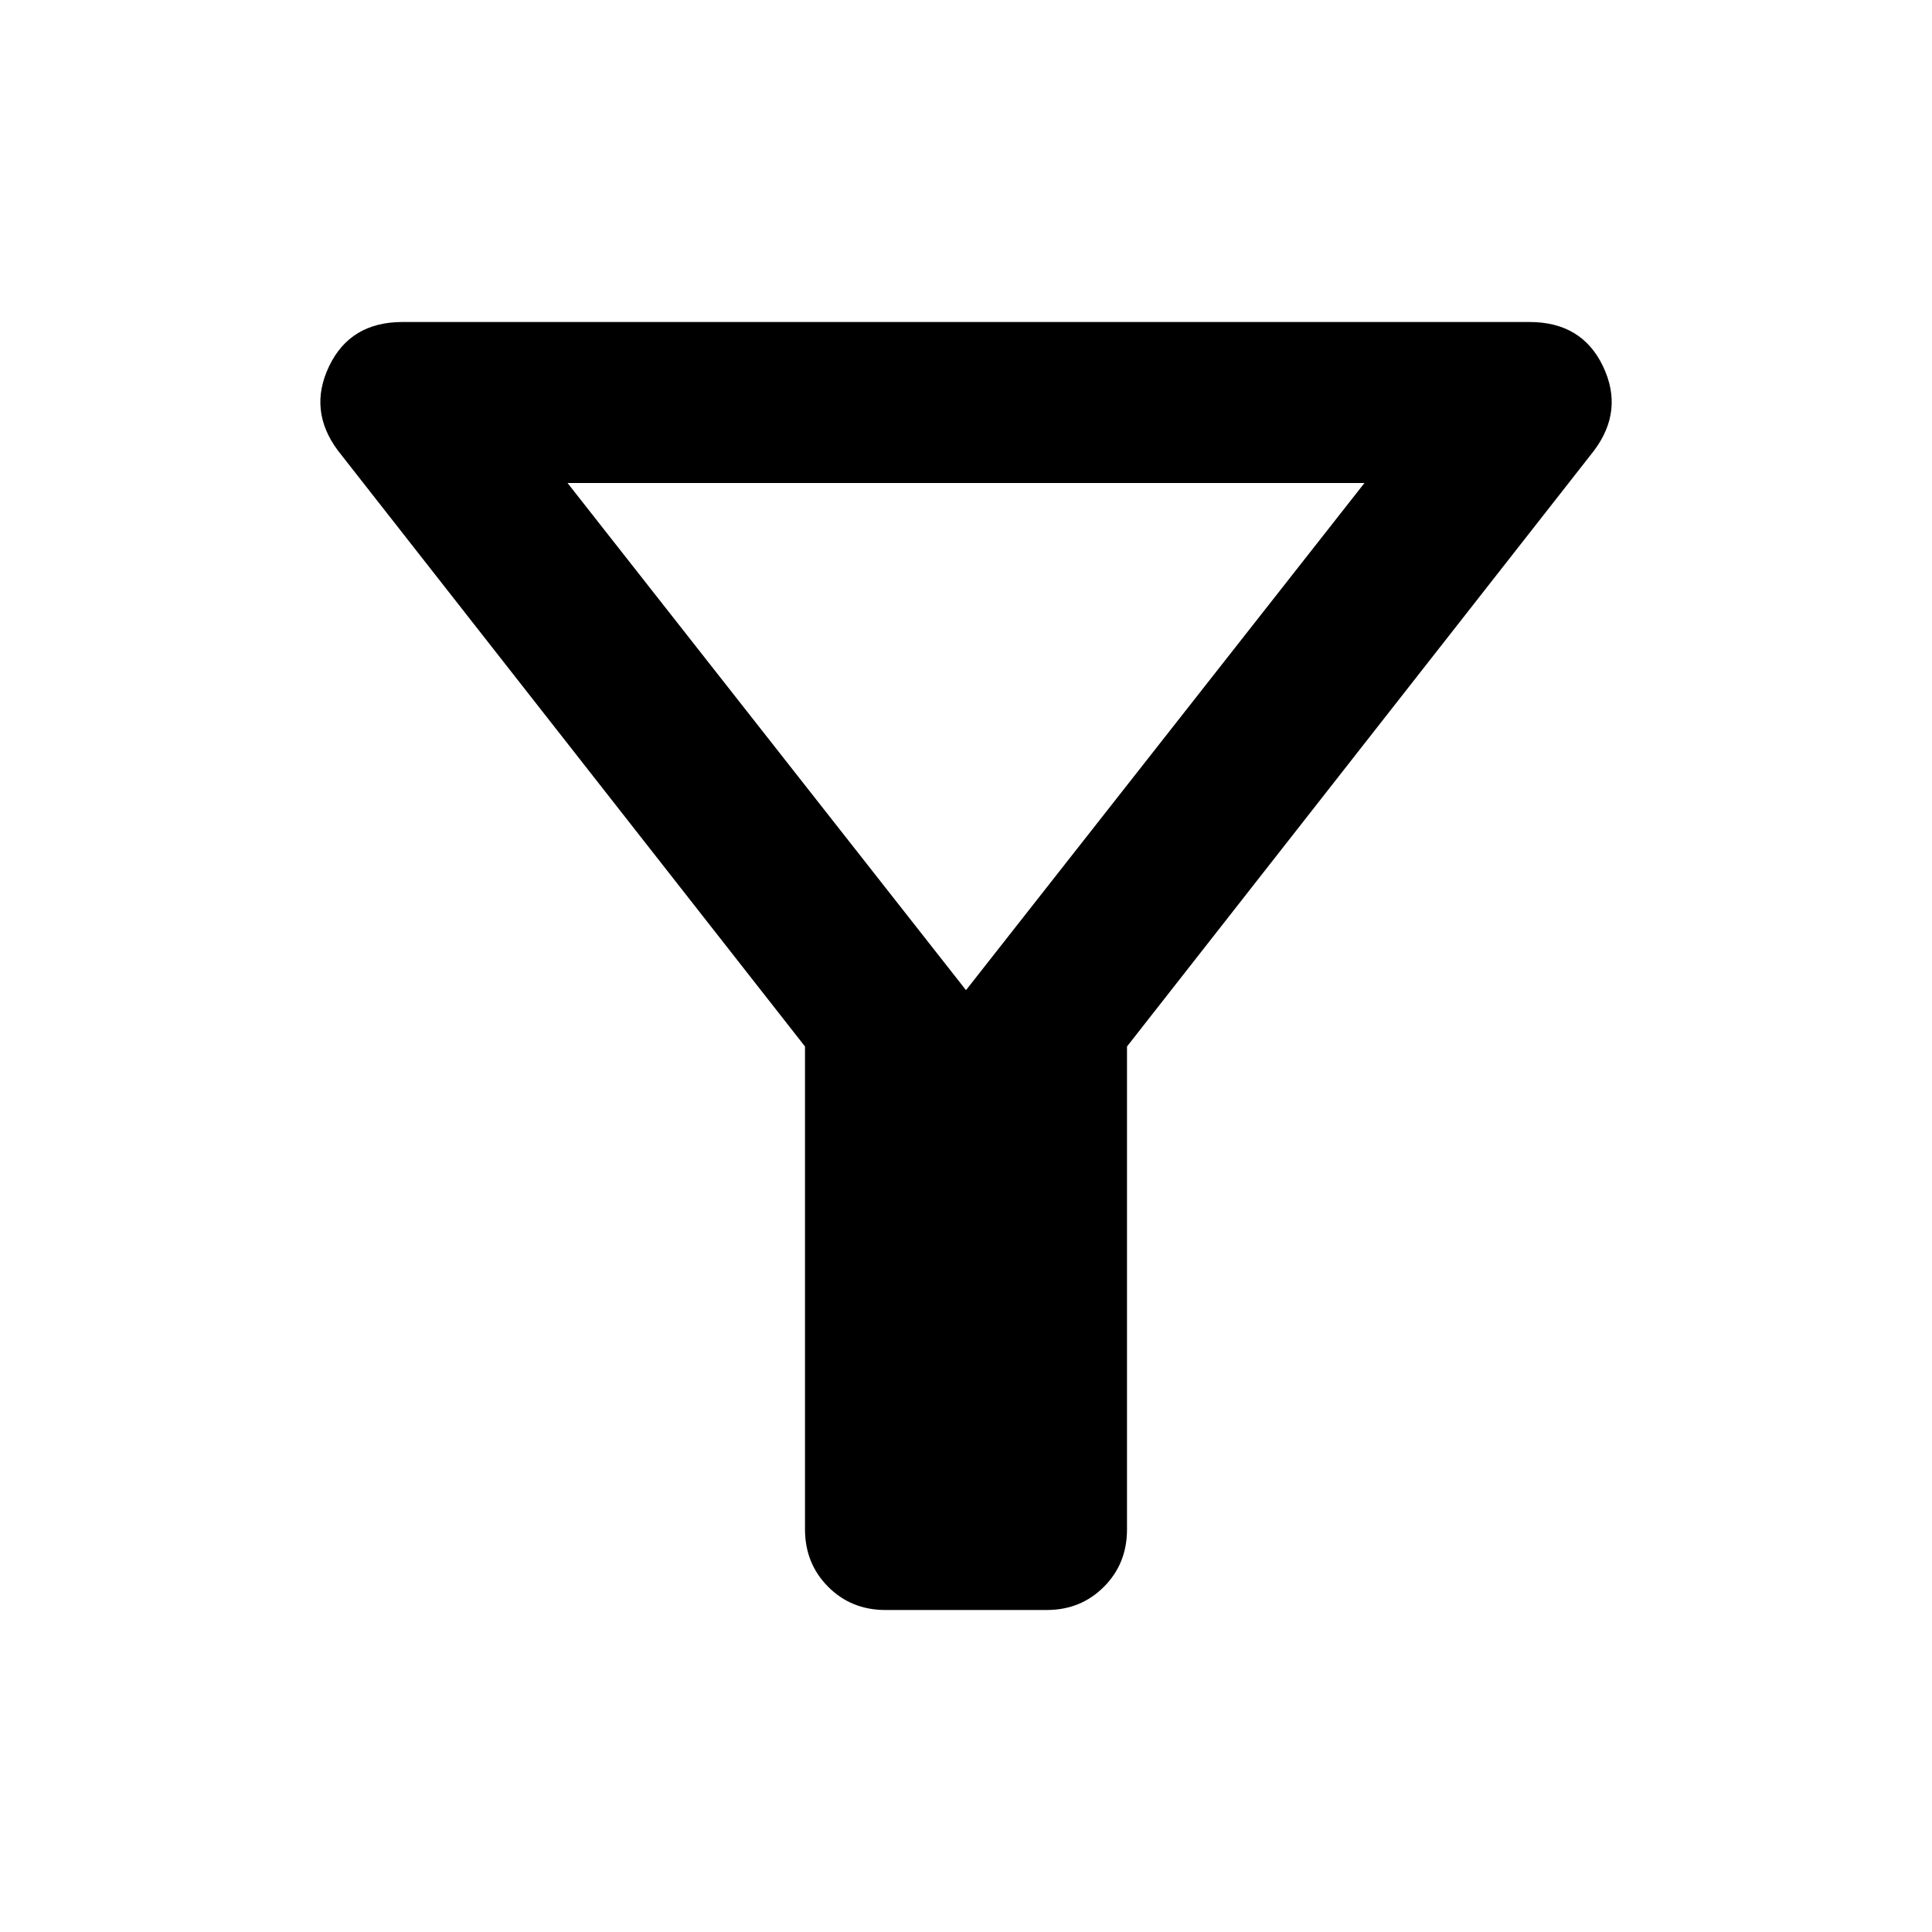
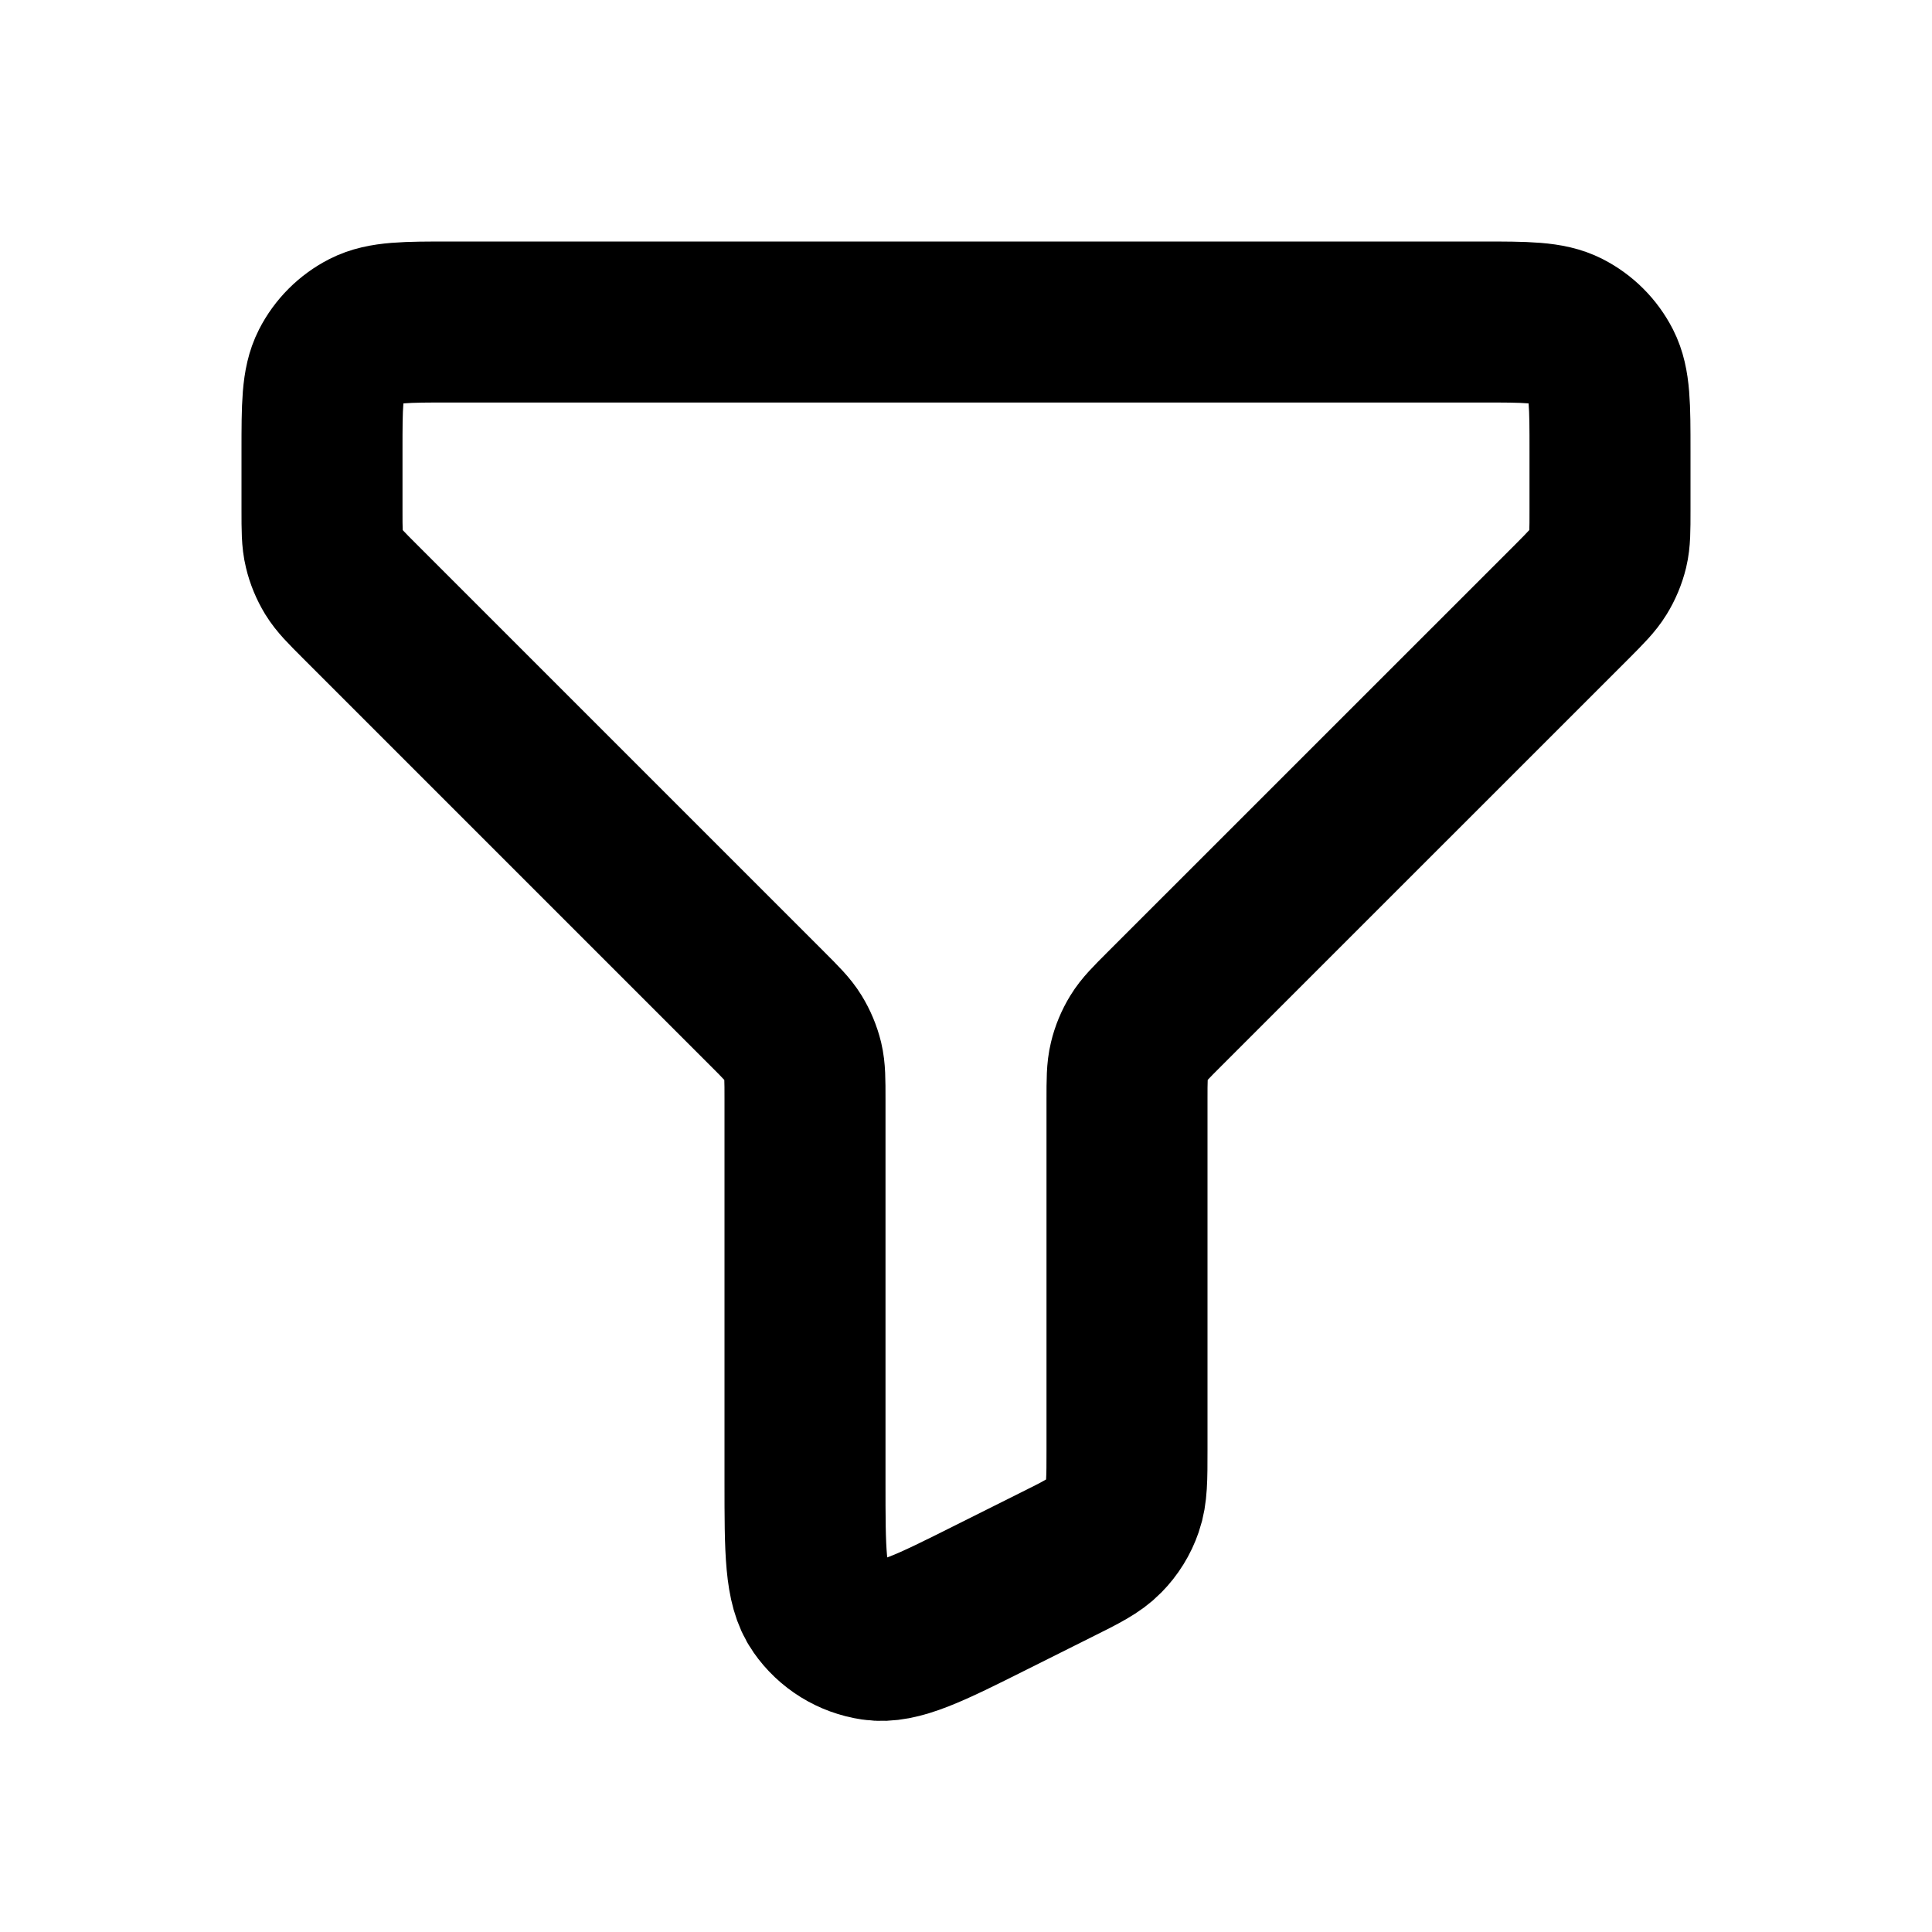
- <svg xmlns="http://www.w3.org/2000/svg" width="24" height="24" viewBox="0 0 24 24">
-   <path fill="currentColor" d="M11 20q-.425 0-.712-.288T10 19v-6L4.2 5.6q-.375-.5-.112-1.05T5 4h14q.65 0 .913.55T19.8 5.6L14 13v6q0 .425-.288.713T13 20zm1-7.7L16.95 6h-9.9zm0 0" />
+ <svg xmlns="http://www.w3.org/2000/svg" width="800px" height="800px" viewBox="0 0 24 24" fill="none">
+   <g id="Interface / Filter">
+     <path id="Vector" d="M20 5.6C20 5.04 20 4.76 19.891 4.546C19.795 4.358 19.642 4.205 19.454 4.109C19.24 4 18.96 4 18.4 4H5.6C5.04 4 4.76 4 4.546 4.109C4.358 4.205 4.205 4.358 4.109 4.546C4 4.76 4 5.04 4 5.6V6.337C4 6.582 4 6.704 4.028 6.819C4.052 6.921 4.093 7.019 4.147 7.108C4.209 7.209 4.296 7.296 4.469 7.469L9.531 12.531C9.704 12.704 9.79 12.79 9.852 12.891C9.907 12.981 9.948 13.079 9.973 13.181C10 13.295 10 13.415 10 13.655V18.411C10 19.268 10 19.697 10.181 19.955C10.338 20.181 10.581 20.331 10.854 20.371C11.165 20.417 11.549 20.226 12.315 19.842L13.115 19.442C13.437 19.282 13.597 19.201 13.714 19.081C13.818 18.976 13.897 18.849 13.945 18.708C14 18.55 14 18.37 14 18.011V13.663C14 13.418 14 13.296 14.028 13.181C14.052 13.079 14.093 12.981 14.148 12.891C14.209 12.791 14.295 12.705 14.465 12.535L14.469 12.531L19.532 7.469C19.704 7.296 19.79 7.209 19.852 7.108C19.907 7.019 19.948 6.921 19.973 6.819C20 6.706 20 6.584 20 6.345V5.6Z" stroke="currentColor" stroke-width="2" stroke-linecap="round" stroke-linejoin="round" />
+   </g>
</svg>
